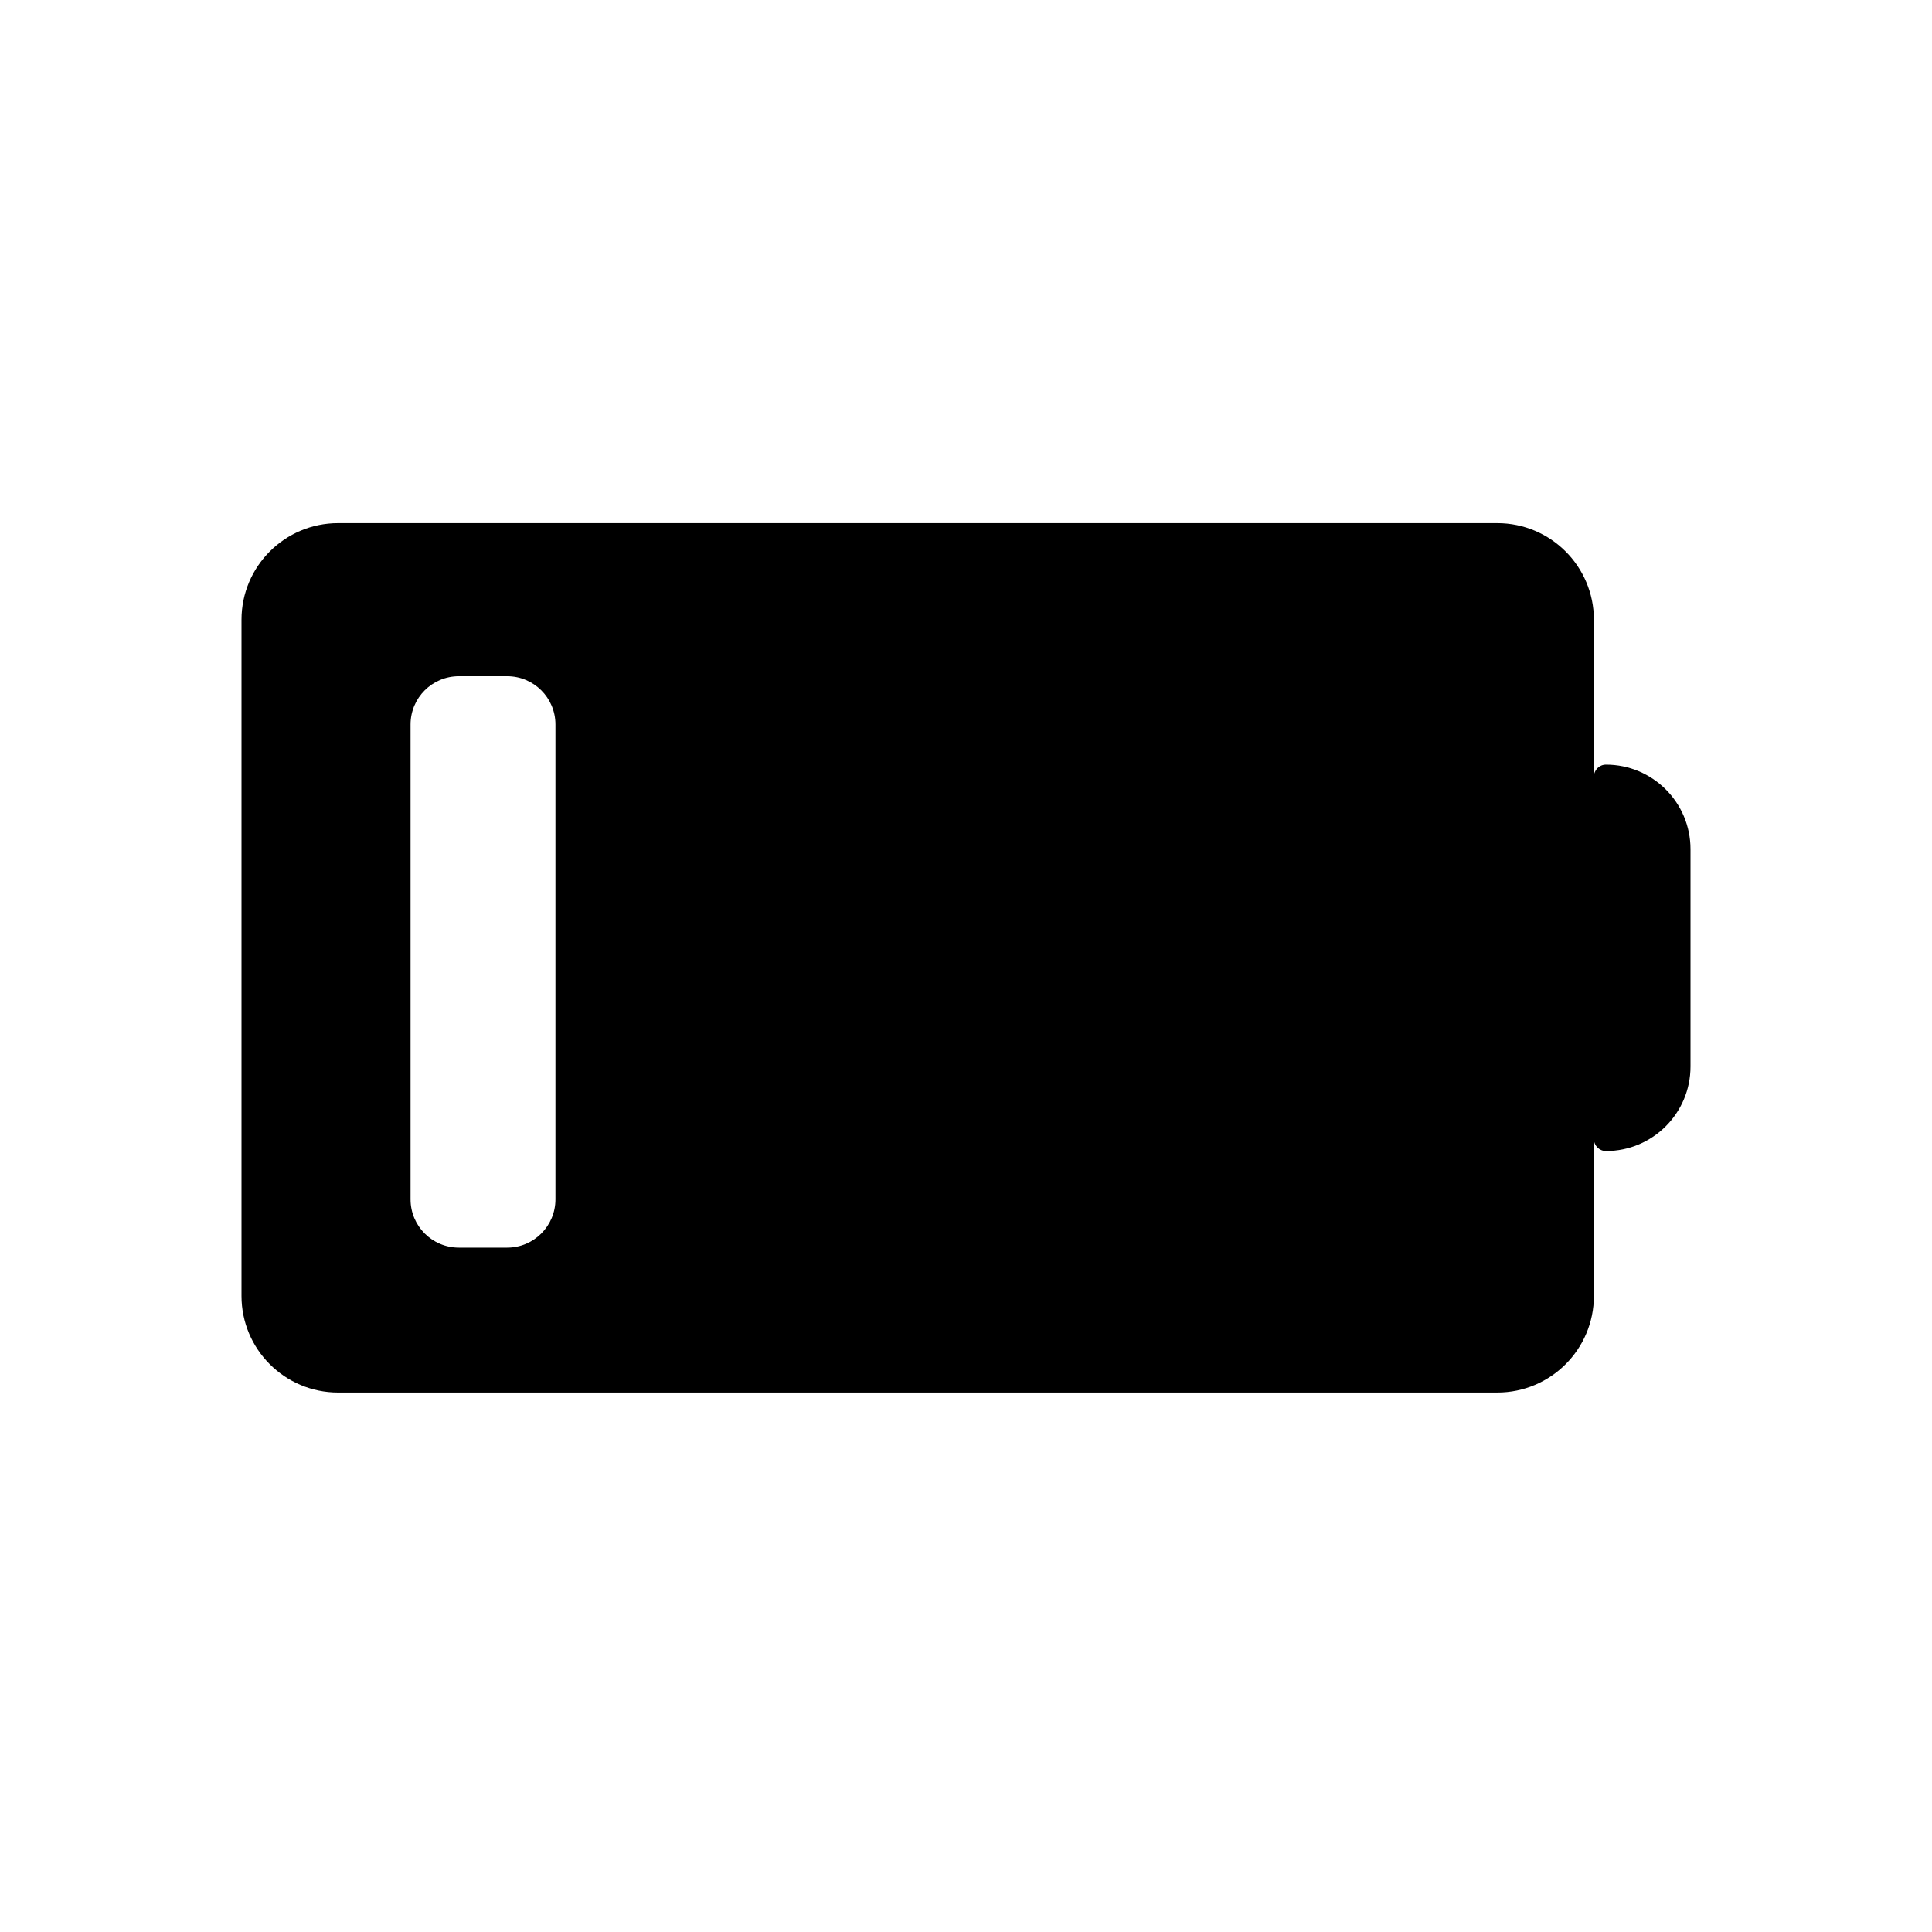
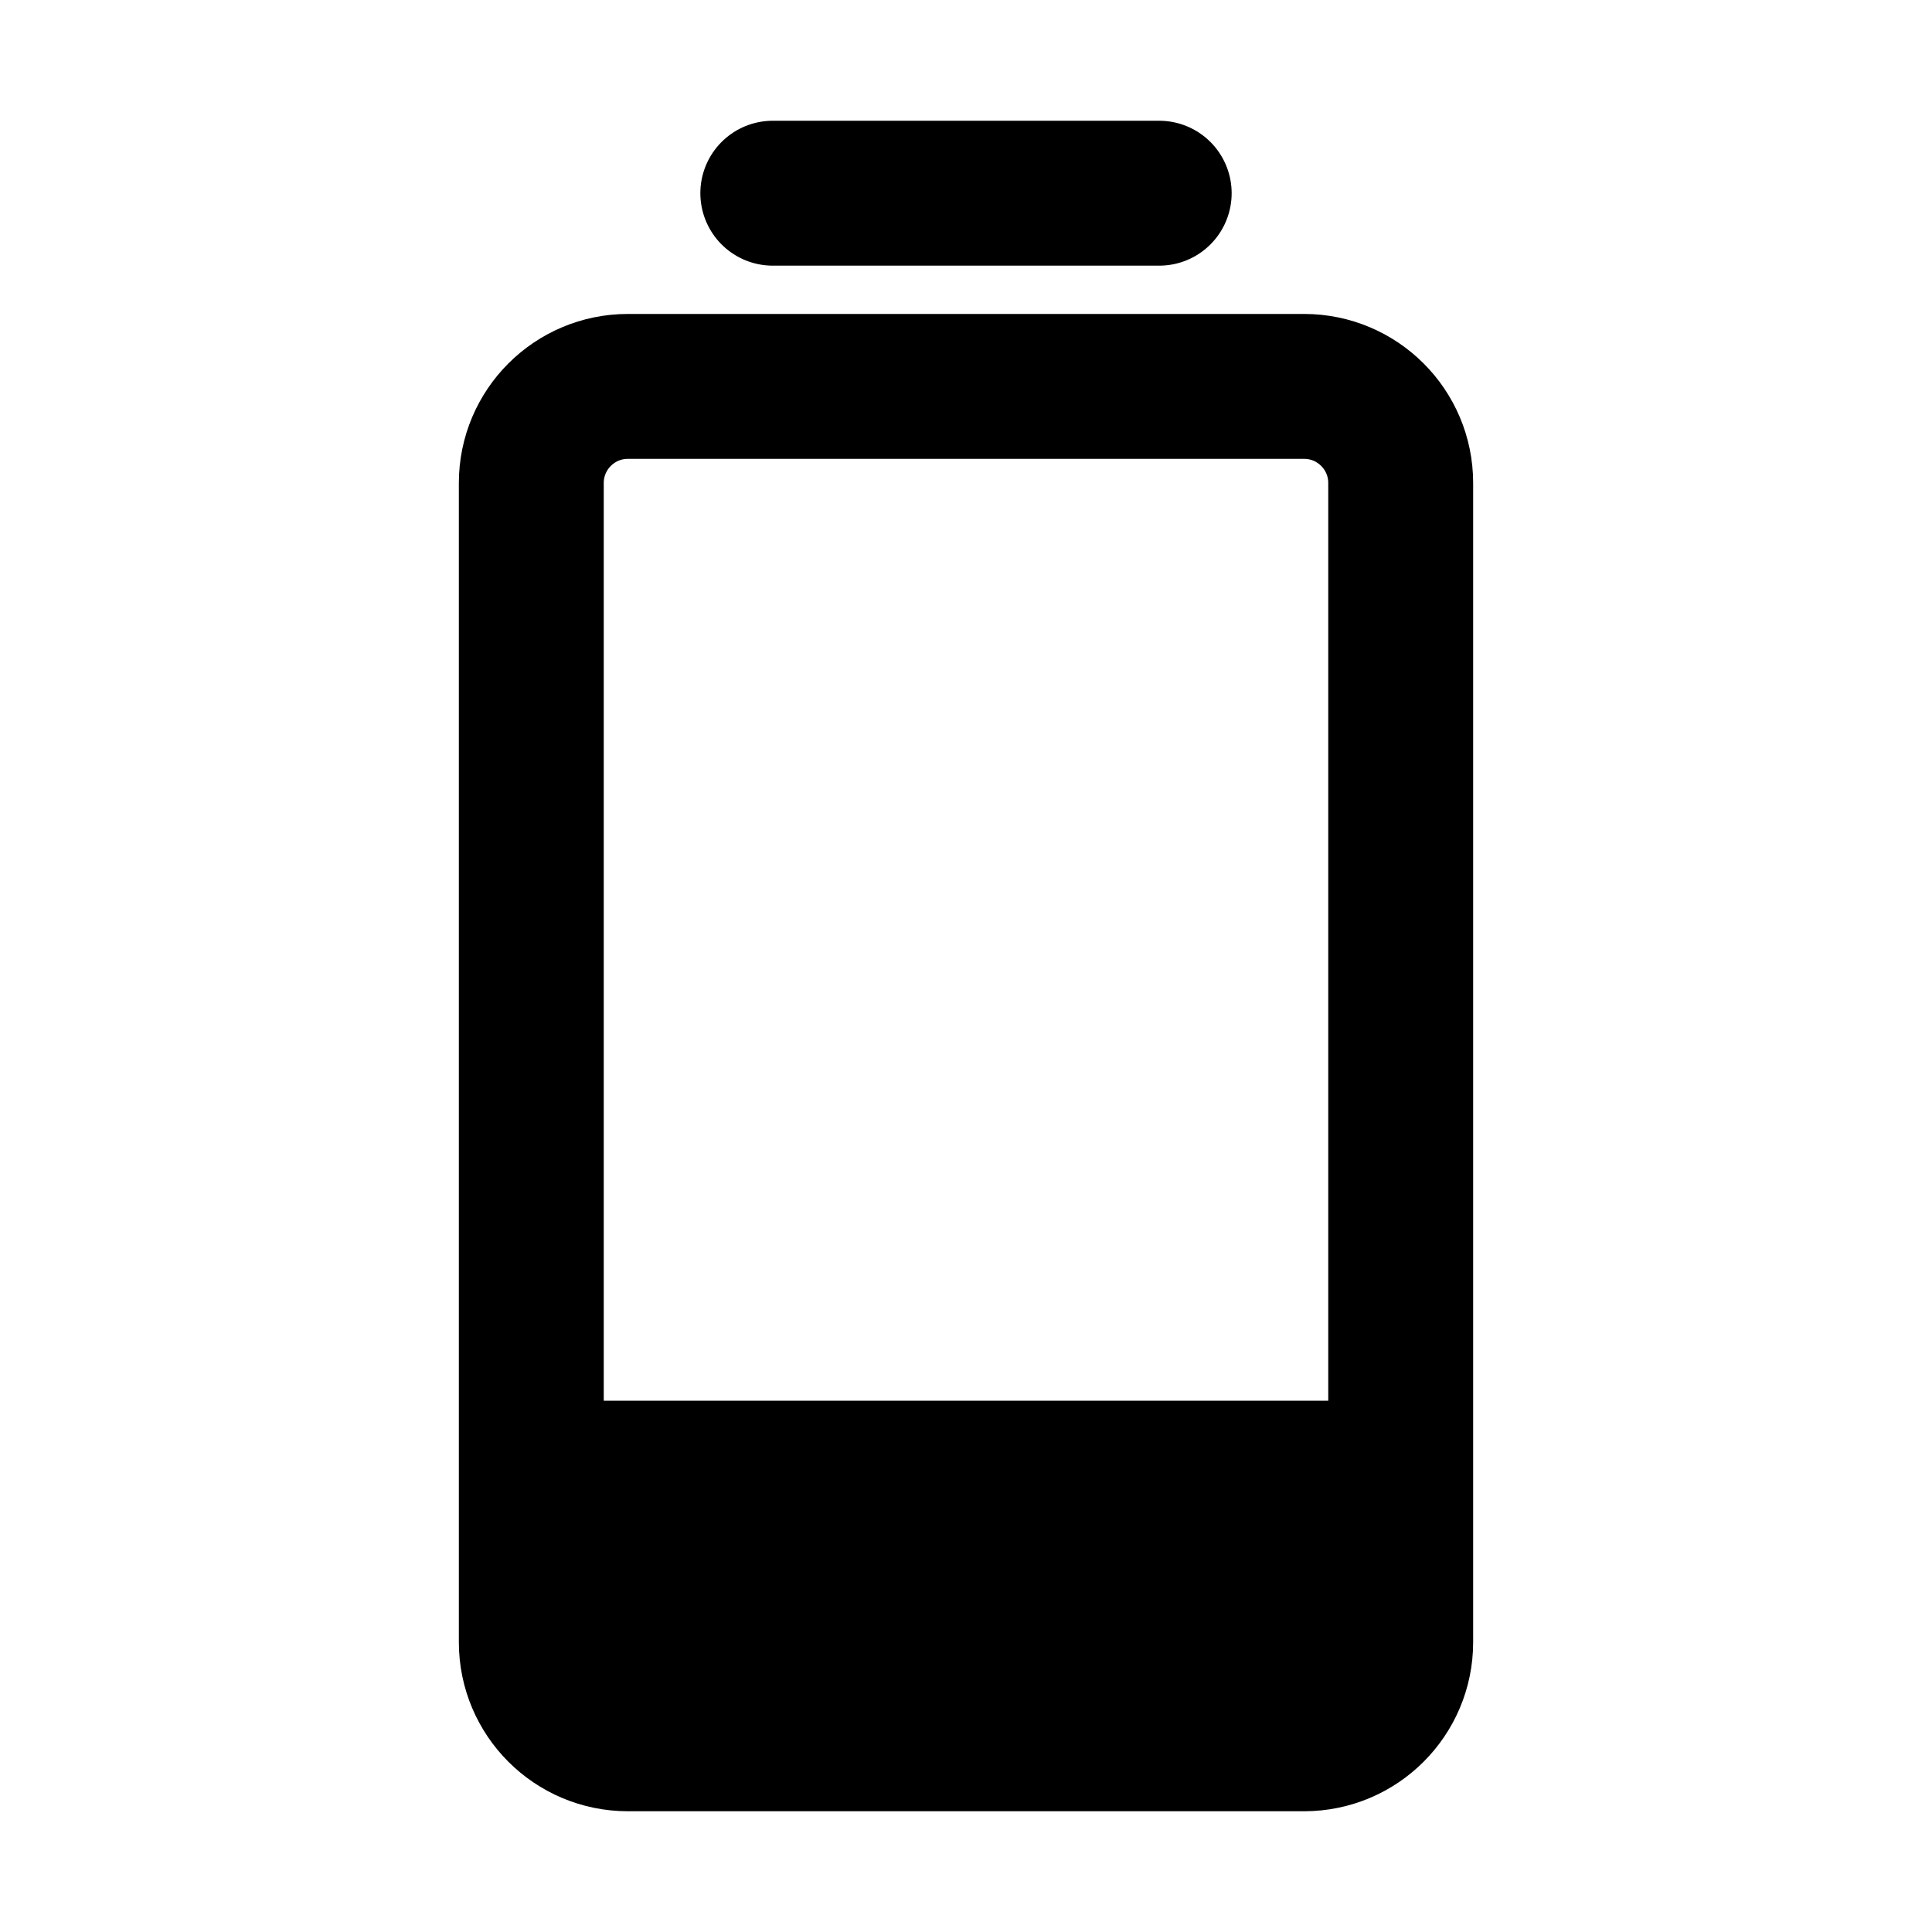
<svg viewBox="0 0 80 80" fill="none">
-   <path fill-rule="evenodd" clip-rule="evenodd" d="M10 25.662C10 23.453 11.791 21.662 14 21.662H62C64.209 21.662 66 23.453 66 25.662V32.162C66 31.886 66.224 31.662 66.5 31.662C68.433 31.662 70 33.229 70 35.162V44.162C70 46.095 68.433 47.662 66.5 47.662C66.224 47.662 66 47.438 66 47.162V53.662C66 55.871 64.209 57.662 62 57.662H14C11.791 57.662 10 55.871 10 53.662L10 25.662ZM23 30C23 28.895 22.105 28 21 28H19C17.895 28 17 28.895 17 30L17 49.662C17 50.767 17.895 51.662 19 51.662H21C22.105 51.662 23 50.767 23 49.662L23 30Z" fill="currentColor" />
+   <path d="M26 72C23.791 72 22 70.209 22 68L22 20C22 17.791 23.791 16 26 16L54 16C56.209 16 58 17.791 58 20L58 68C58 70.209 56.209 72 54 72H26Z" stroke="currentColor" stroke-width="6" stroke-linecap="round" stroke-linejoin="round" />
+   <path fill-rule="evenodd" clip-rule="evenodd" d="M22 58L58 58L58 68C58 70.209 56.209 72 54 72L26 72C23.791 72 22 70.209 22 68L22 58Z" fill="currentColor" />
+   <path d="M32 8L48 8" stroke="currentColor" stroke-width="6" stroke-linecap="round" stroke-linejoin="round" />
</svg>
